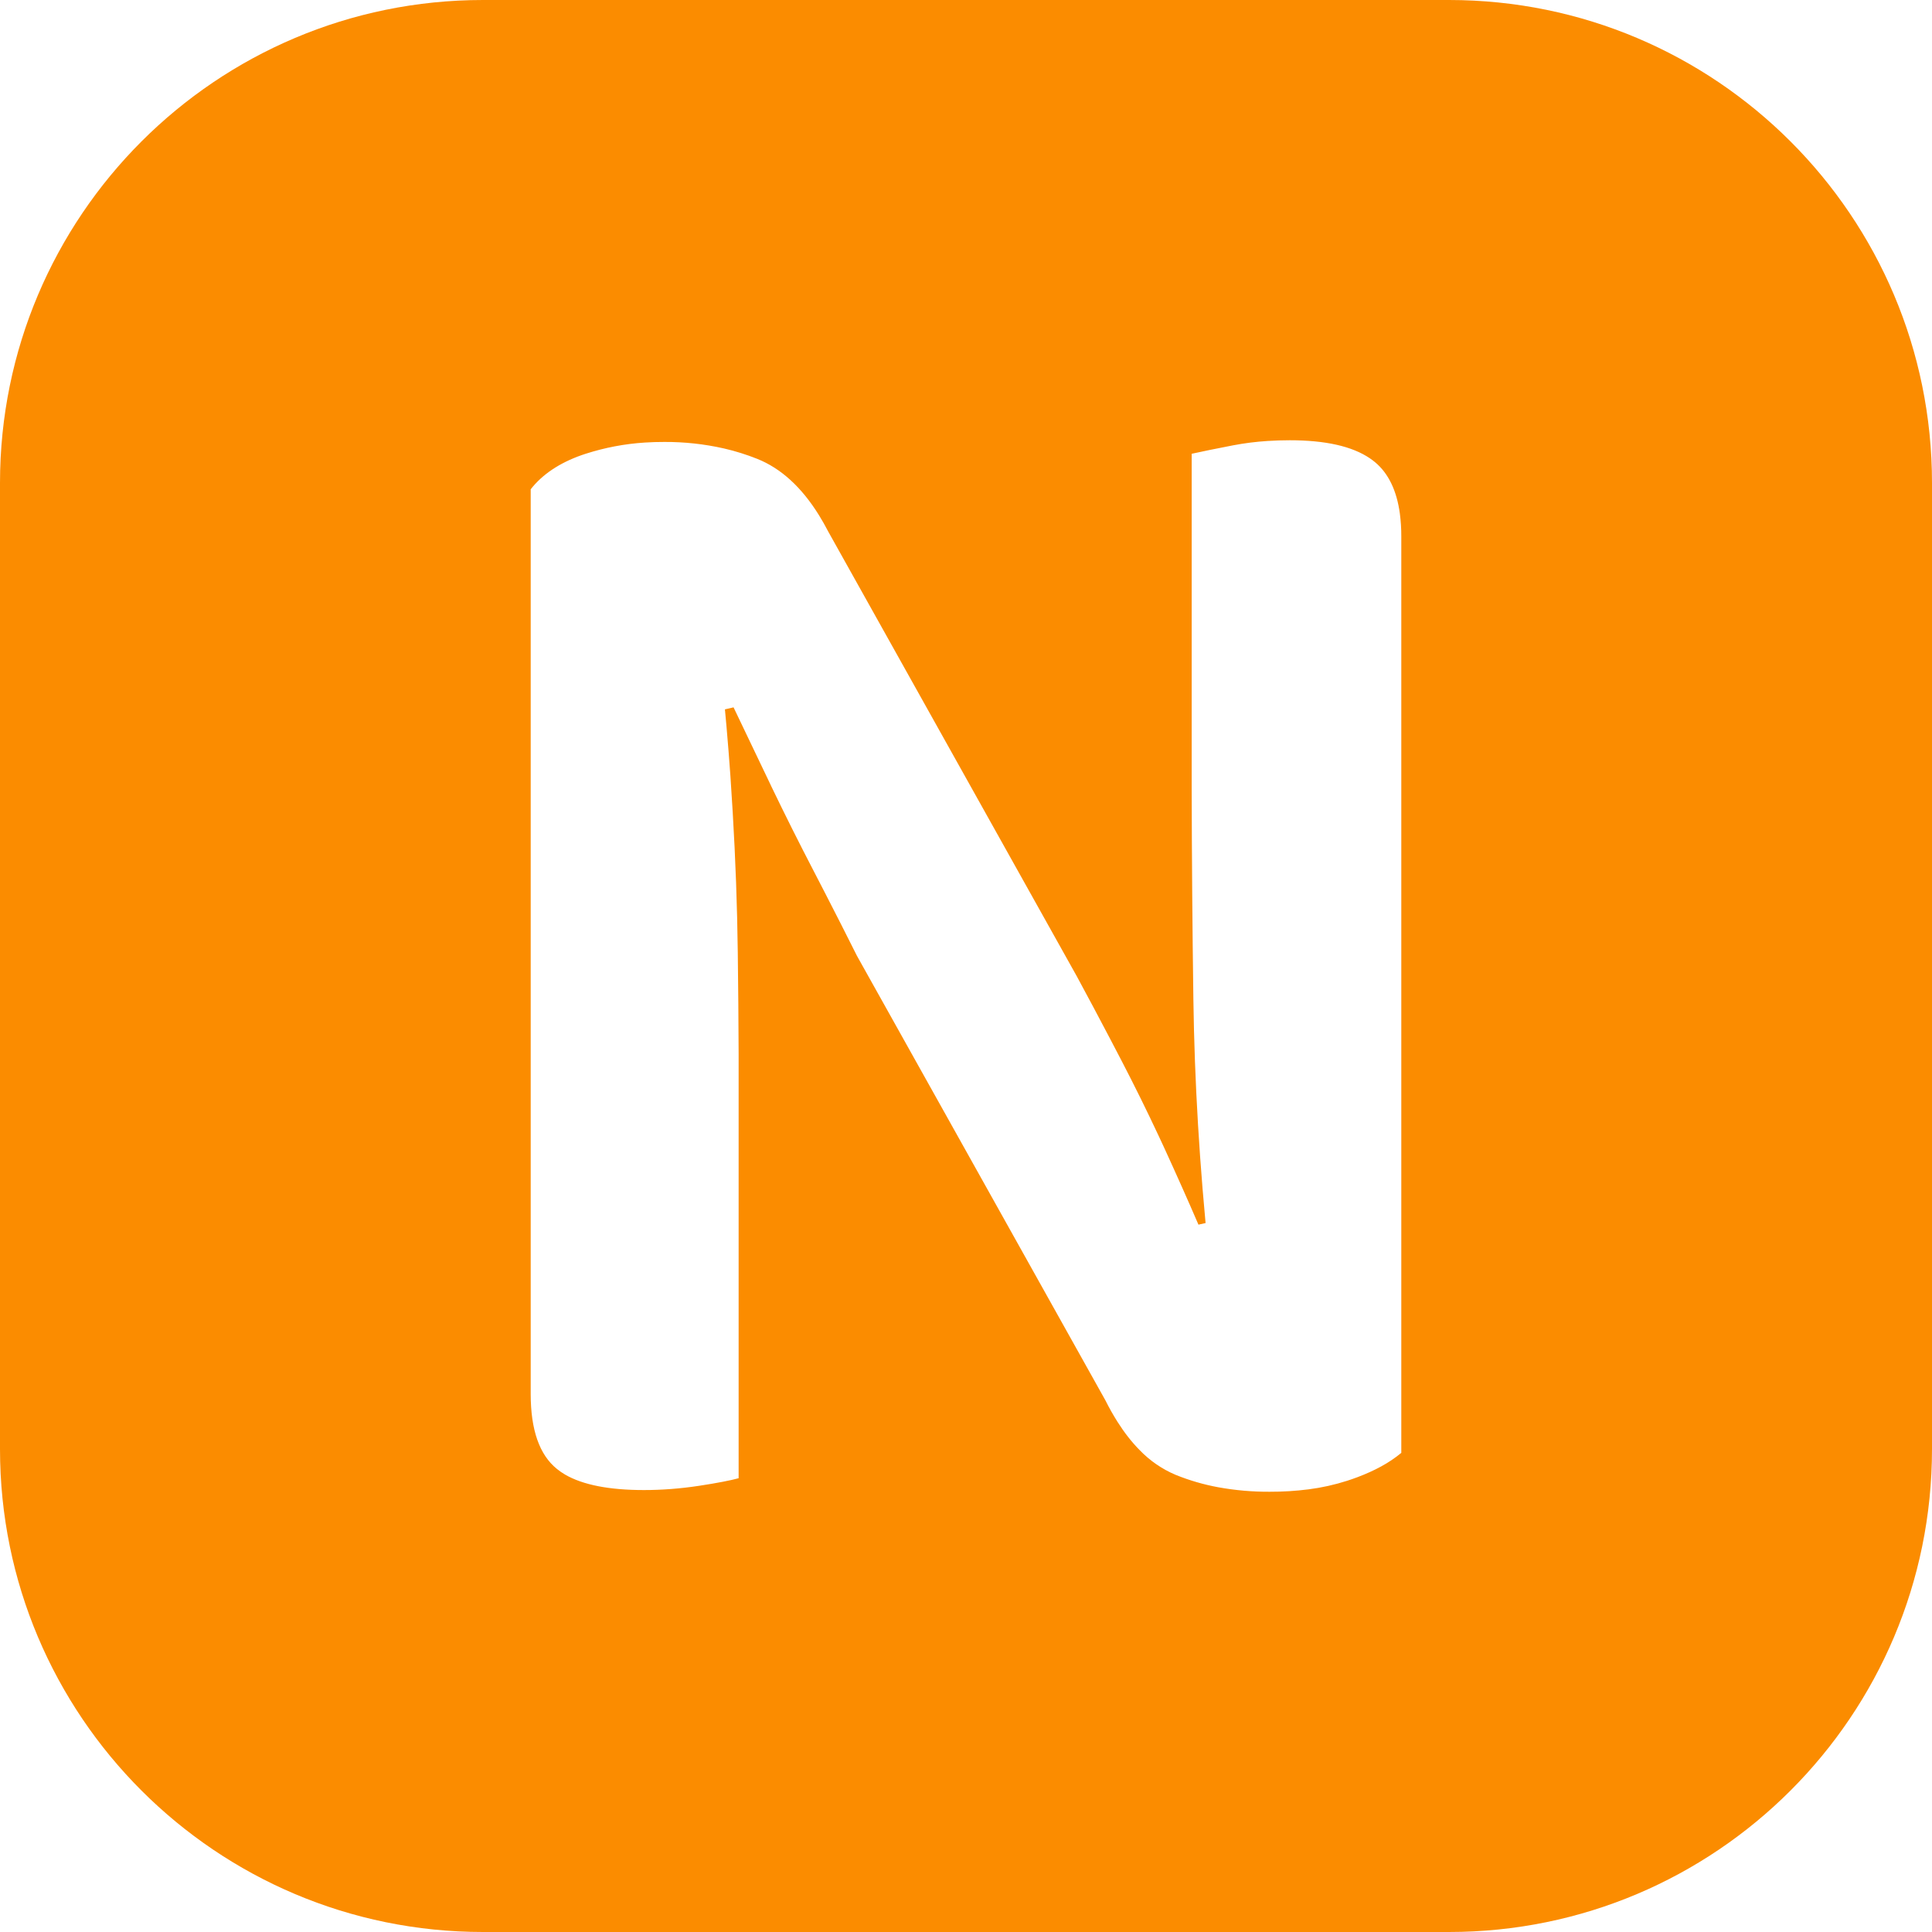
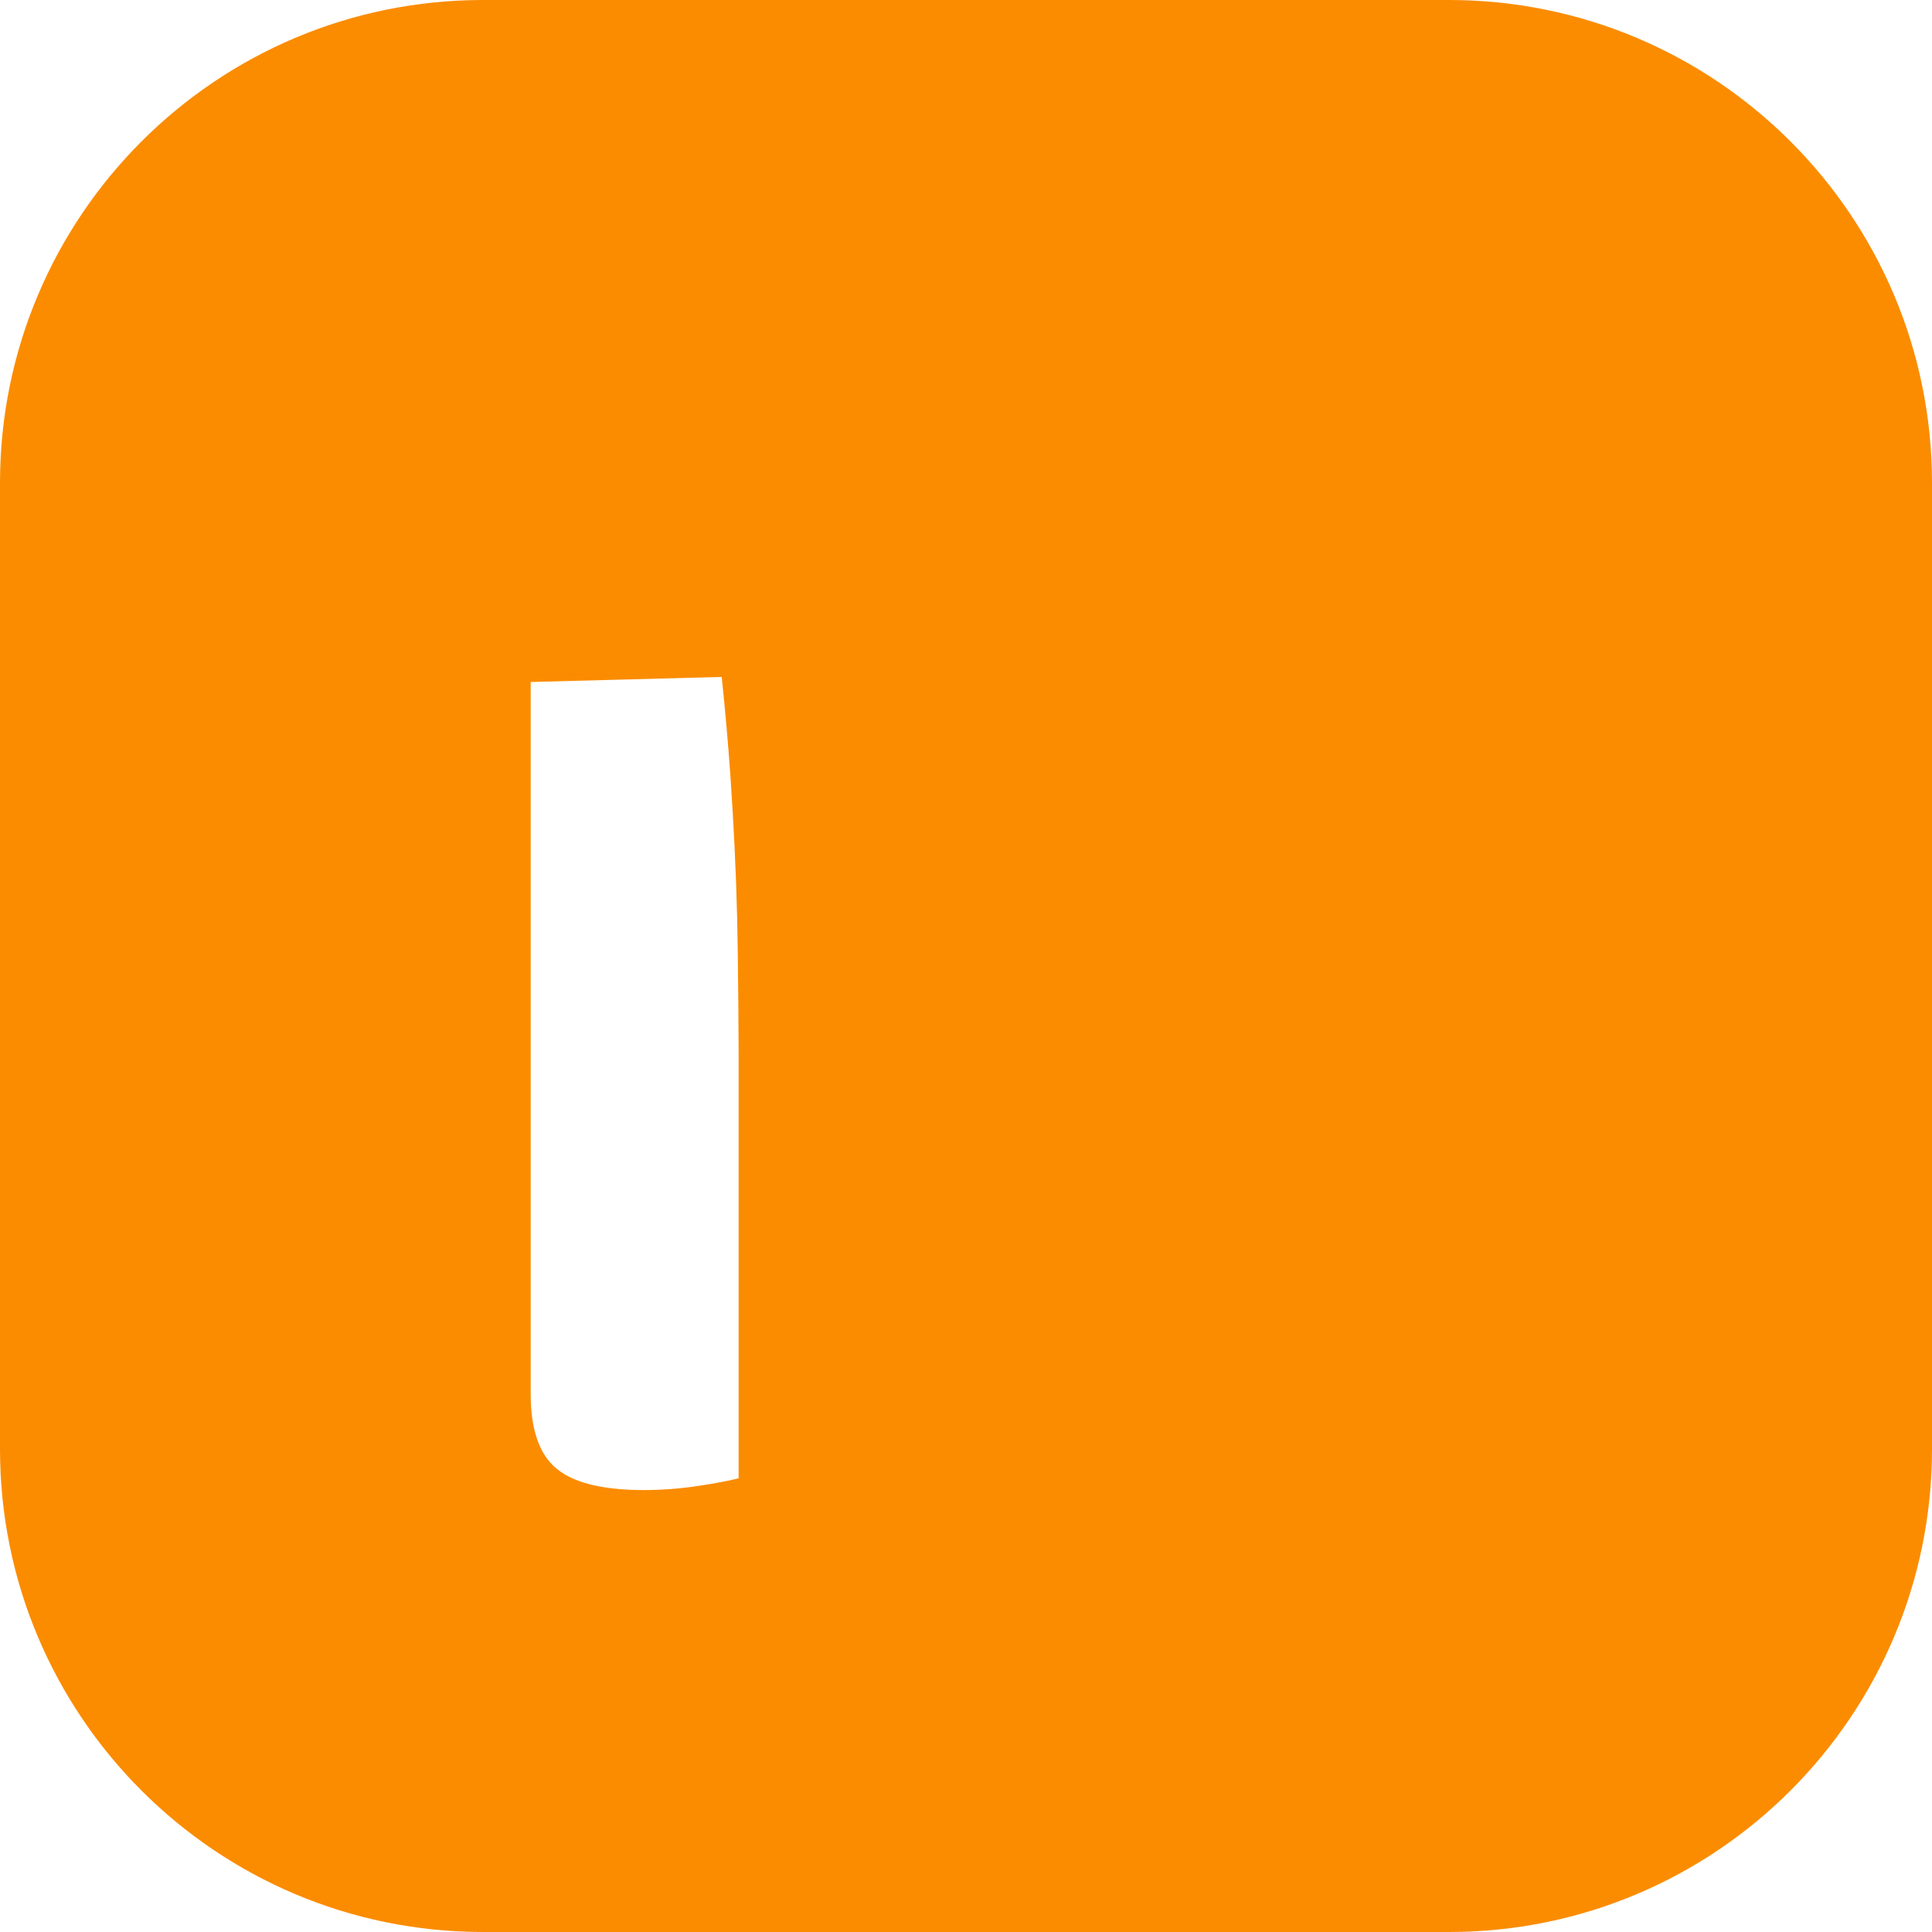
<svg xmlns="http://www.w3.org/2000/svg" height="16" width="16" viewBox="0 0 16 16">
  <defs>
    <clipPath id="clip1">
-       <path transform="translate(4.395 3.646)" fill-rule="evenodd" d="M -4.395 -3.646 V 16 H 16 V -16 H -16 Z M 5.53 6.496 L 7.21 6.118 L 7.21 8.386 A 1.044 1.044 0 0 1 7.042 8.499 Q 6.954 8.547 6.848 8.587 A 1.983 1.983 0 0 1 6.762 8.617 A 1.792 1.792 0 0 1 6.443 8.688 A 2.476 2.476 0 0 1 6.119 8.708 A 2.308 2.308 0 0 1 5.695 8.671 A 1.812 1.812 0 0 1 5.341 8.568 A 0.896 0.896 0 0 1 5.043 8.363 Q 4.945 8.264 4.859 8.128 A 2.012 2.012 0 0 1 4.76 7.952 L 2.702 4.27 A 49.882 49.882 0 0 0 2.438 3.75 A 56.833 56.833 0 0 0 2.345 3.57 A 25.475 25.475 0 0 1 1.993 2.867 A 23.543 23.543 0 0 1 1.988 2.856 Q 1.82 2.506 1.68 2.212 L 0 2.604 L 0 0.406 Q 0.145 0.221 0.422 0.123 A 1.404 1.404 0 0 1 0.455 0.112 A 2.017 2.017 0 0 1 0.945 0.019 A 2.384 2.384 0 0 1 1.106 0.014 A 2.193 2.193 0 0 1 1.601 0.068 A 1.878 1.878 0 0 1 1.876 0.154 Q 2.171 0.272 2.387 0.62 A 1.968 1.968 0 0 1 2.464 0.756 L 4.522 4.438 A 44.108 44.108 0 0 1 4.799 4.958 A 49.038 49.038 0 0 1 4.893 5.138 A 16.852 16.852 0 0 1 5.202 5.764 A 15.333 15.333 0 0 1 5.243 5.852 A 31.023 31.023 0 0 1 5.395 6.188 A 23.486 23.486 0 0 1 5.53 6.496 Z" />
+       <path transform="translate(4.395 3.646)" d="M -4.395 -3.646 V 16 H 16 V -16 H -16 Z M 5.53 6.496 L 7.21 6.118 L 7.21 8.386 A 1.044 1.044 0 0 1 7.042 8.499 Q 6.954 8.547 6.848 8.587 A 1.983 1.983 0 0 1 6.762 8.617 A 1.792 1.792 0 0 1 6.443 8.688 A 2.476 2.476 0 0 1 6.119 8.708 A 2.308 2.308 0 0 1 5.695 8.671 A 1.812 1.812 0 0 1 5.341 8.568 A 0.896 0.896 0 0 1 5.043 8.363 Q 4.945 8.264 4.859 8.128 A 2.012 2.012 0 0 1 4.76 7.952 L 2.702 4.27 A 49.882 49.882 0 0 0 2.438 3.75 A 56.833 56.833 0 0 0 2.345 3.57 A 25.475 25.475 0 0 1 1.993 2.867 A 23.543 23.543 0 0 1 1.988 2.856 Q 1.82 2.506 1.68 2.212 L 0 2.604 L 0 0.406 Q 0.145 0.221 0.422 0.123 A 1.404 1.404 0 0 1 0.455 0.112 A 2.017 2.017 0 0 1 0.945 0.019 A 2.384 2.384 0 0 1 1.106 0.014 A 2.193 2.193 0 0 1 1.601 0.068 A 1.878 1.878 0 0 1 1.876 0.154 Q 2.171 0.272 2.387 0.62 A 1.968 1.968 0 0 1 2.464 0.756 L 4.522 4.438 A 44.108 44.108 0 0 1 4.799 4.958 A 49.038 49.038 0 0 1 4.893 5.138 A 16.852 16.852 0 0 1 5.202 5.764 A 15.333 15.333 0 0 1 5.243 5.852 A 31.023 31.023 0 0 1 5.395 6.188 A 23.486 23.486 0 0 1 5.53 6.496 Z" />
    </clipPath>
-     <clipPath id="clip2">
-       <path transform="translate(4.395 3.646)" fill-rule="evenodd" d="M -4.395 -3.646 V 16 H 16 V -16 H -16 Z M 7.21 0.798 L 7.21 6.692 L 5.614 6.734 Q 5.502 5.656 5.488 4.627 A 148.51 148.51 0 0 1 5.474 2.875 A 134.913 134.913 0 0 1 5.474 2.632 L 5.474 0.112 Q 5.6 0.084 5.817 0.042 A 2.293 2.293 0 0 1 6.102 0.006 A 2.799 2.799 0 0 1 6.286 0 Q 6.729 0 6.949 0.149 A 0.536 0.536 0 0 1 6.993 0.182 Q 7.159 0.321 7.198 0.607 A 1.412 1.412 0 0 1 7.21 0.798 Z" />
+     <clipPath id="clip2" clip-path="url(#clip1)">
+       <path transform="translate(4.395 3.646)" d="M -4.395 -3.646 V 16 H 16 V -16 H -16 Z M 7.21 0.798 L 7.21 6.692 L 5.614 6.734 Q 5.502 5.656 5.488 4.627 A 148.51 148.51 0 0 1 5.474 2.875 A 134.913 134.913 0 0 1 5.474 2.632 L 5.474 0.112 Q 5.6 0.084 5.817 0.042 A 2.293 2.293 0 0 1 6.102 0.006 A 2.799 2.799 0 0 1 6.286 0 Q 6.729 0 6.949 0.149 A 0.536 0.536 0 0 1 6.993 0.182 Q 7.159 0.321 7.198 0.607 A 1.412 1.412 0 0 1 7.21 0.798 Z" />
    </clipPath>
-     <clipPath id="clip3">
-       <path transform="translate(4.395 3.646)" fill-rule="evenodd" d="M -4.395 -3.646 V 16 H 16 V -16 H -16 Z M 0 7.896 L 0 2.002 L 1.582 1.96 A 23.875 23.875 0 0 1 1.654 2.781 A 27.56 27.56 0 0 1 1.673 3.08 Q 1.708 3.668 1.715 4.242 A 93.422 93.422 0 0 1 1.722 5.079 A 83.261 83.261 0 0 1 1.722 5.348 L 1.722 8.596 A 1.082 1.082 0 0 1 1.665 8.61 Q 1.599 8.625 1.499 8.642 A 6.746 6.746 0 0 1 1.393 8.659 Q 1.162 8.694 0.938 8.694 Q 0.506 8.694 0.285 8.566 A 0.541 0.541 0 0 1 0.217 8.519 Q 0 8.344 0 7.898 A 1.465 1.465 0 0 1 0 7.896 Z" />
+     <clipPath id="clip3" clip-path="url(#clip2)">
+       <path transform="translate(4.395 3.646)" d="M -4.395 -3.646 V 16 H 16 V -16 H -16 Z M 0 7.896 L 0 2.002 L 1.582 1.96 A 23.875 23.875 0 0 1 1.654 2.781 A 27.56 27.56 0 0 1 1.673 3.08 Q 1.708 3.668 1.715 4.242 A 93.422 93.422 0 0 1 1.722 5.079 A 83.261 83.261 0 0 1 1.722 5.348 L 1.722 8.596 A 1.082 1.082 0 0 1 1.665 8.61 Q 1.599 8.625 1.499 8.642 A 6.746 6.746 0 0 1 1.393 8.659 Q 1.162 8.694 0.938 8.694 Q 0.506 8.694 0.285 8.566 A 0.541 0.541 0 0 1 0.217 8.519 Q 0 8.344 0 7.898 A 1.465 1.465 0 0 1 0 7.896 Z" />
    </clipPath>
  </defs>
-   <g clip-path="url(#clip1)">
-     <g clip-path="url(#clip2)">
-       <g clip-path="url(#clip3)">
-         <rect width="100%" height="100%" rx="25%" fill="#fb8c00" />
-       </g>
-     </g>
+   <g clip-path="url(#clip3)">
+     <rect width="100%" height="100%" rx="25%" fill="#fb8c00" />
  </g>
</svg>
